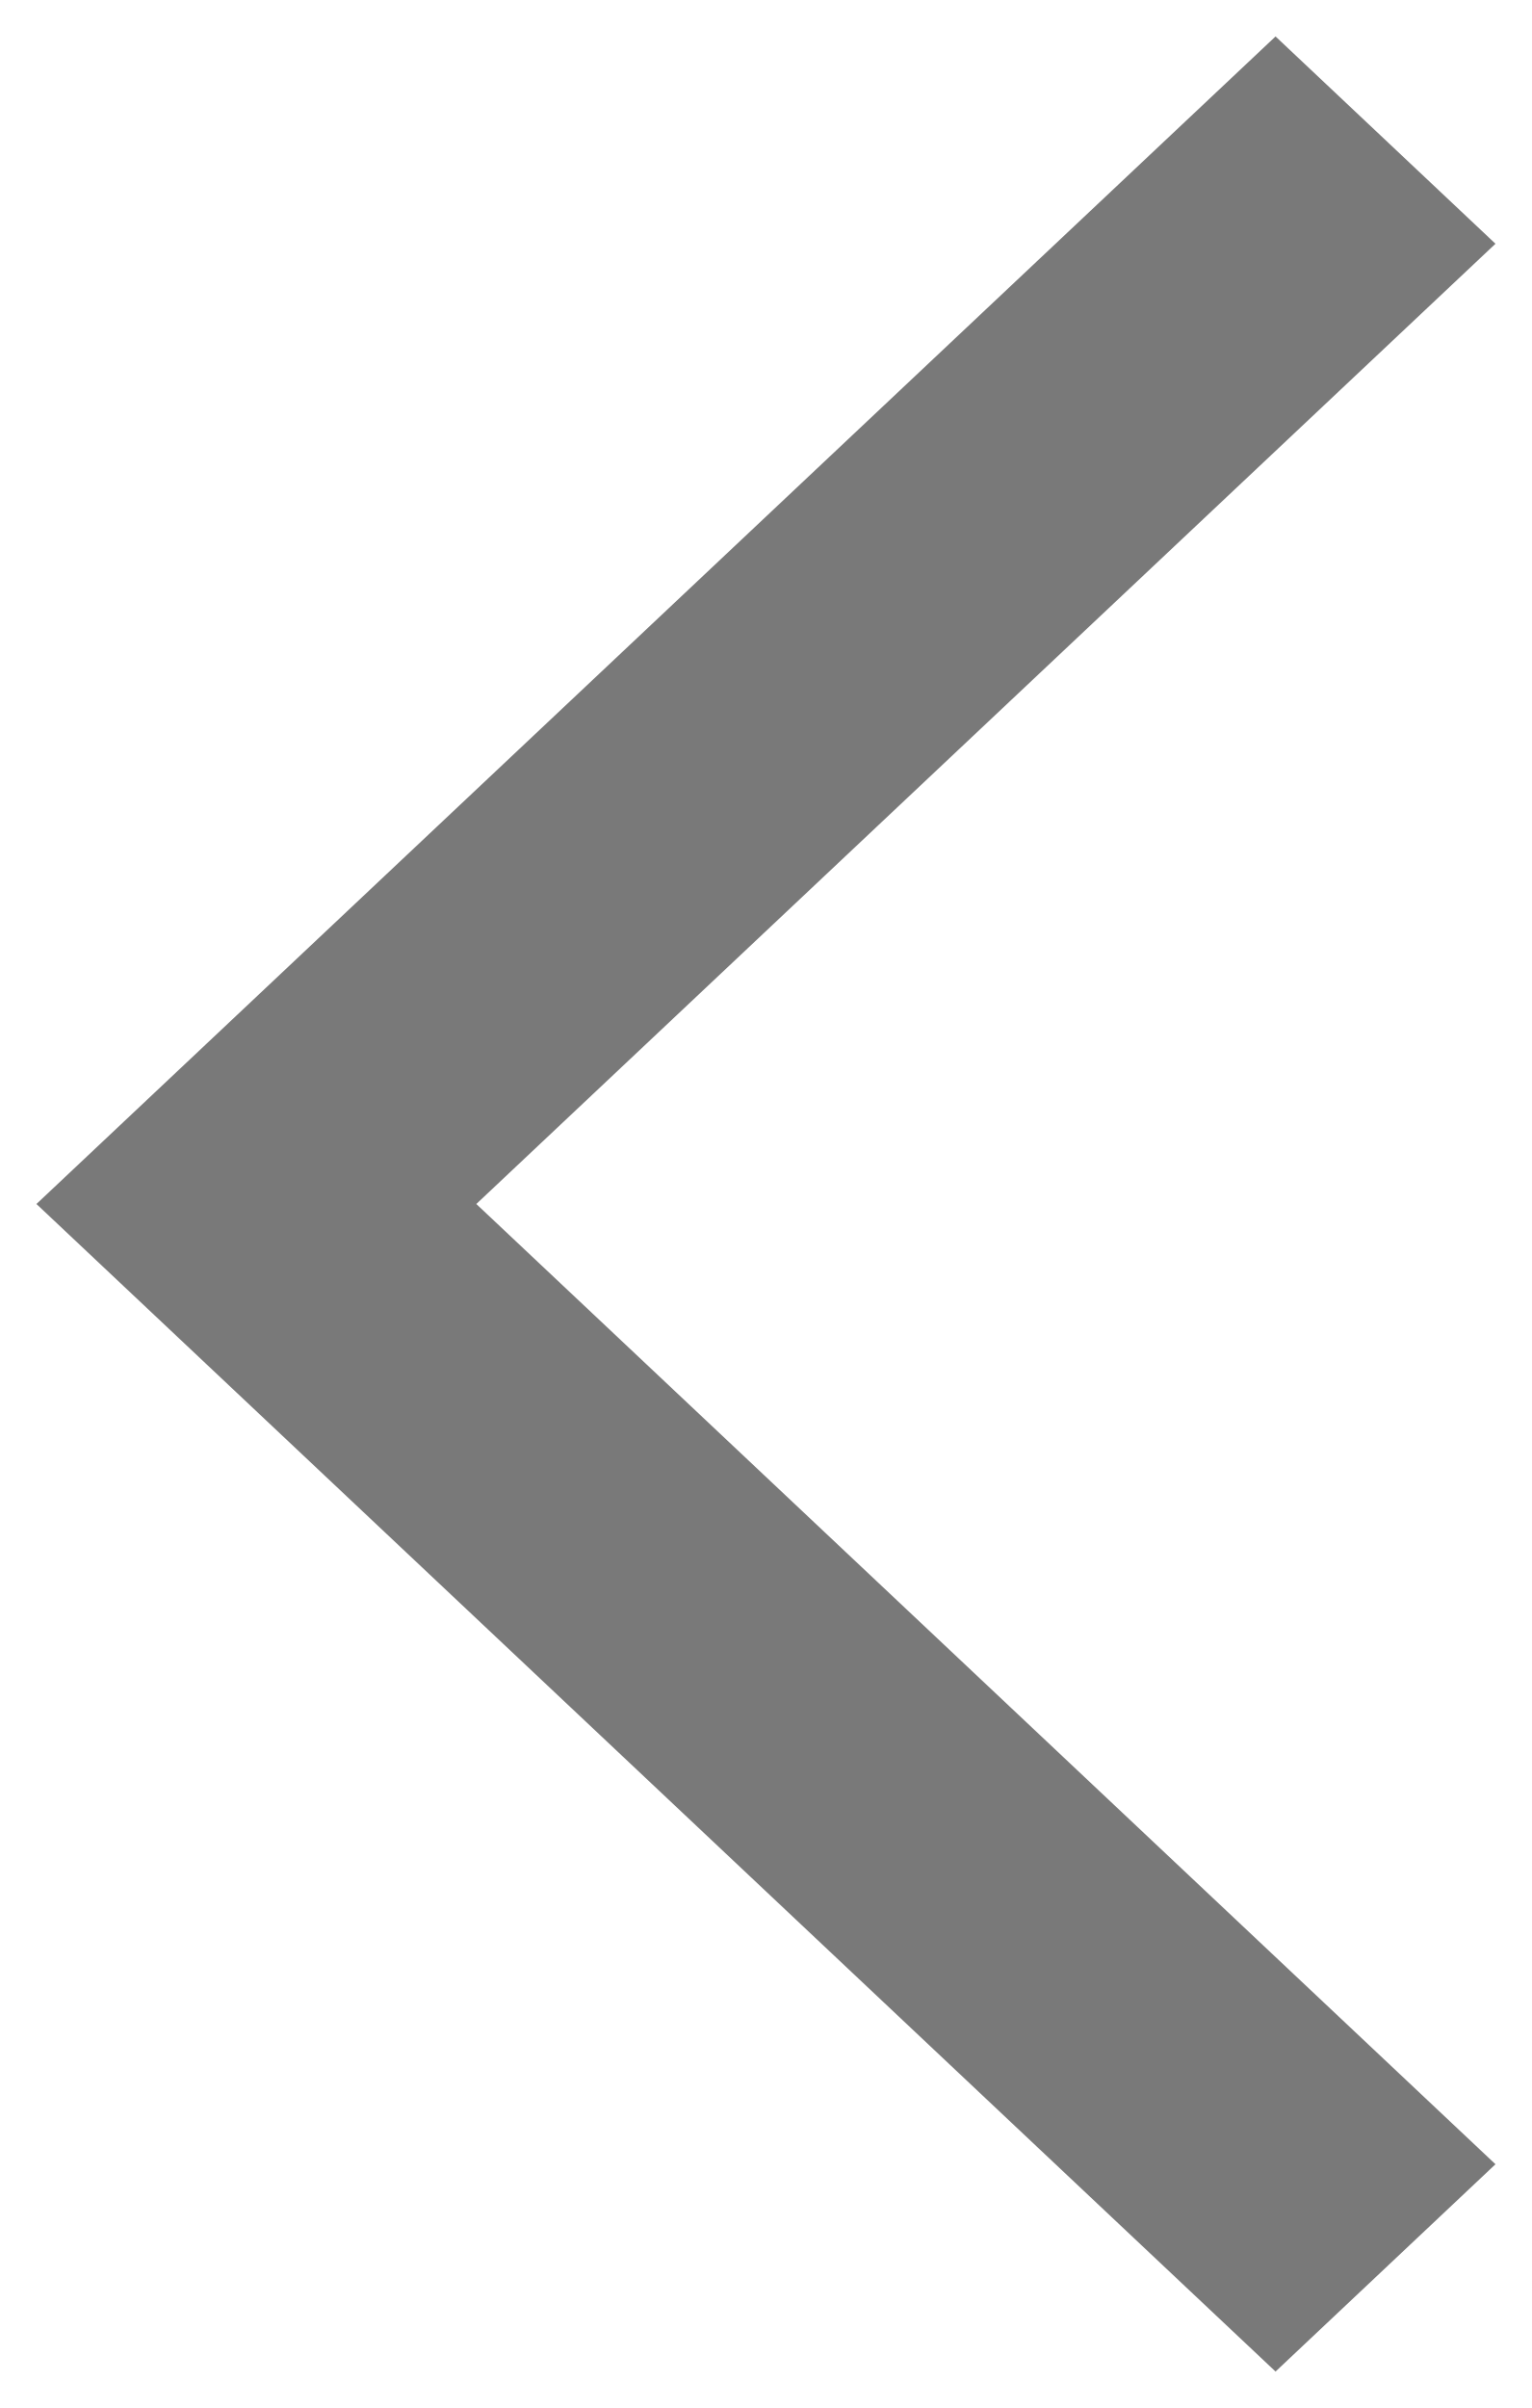
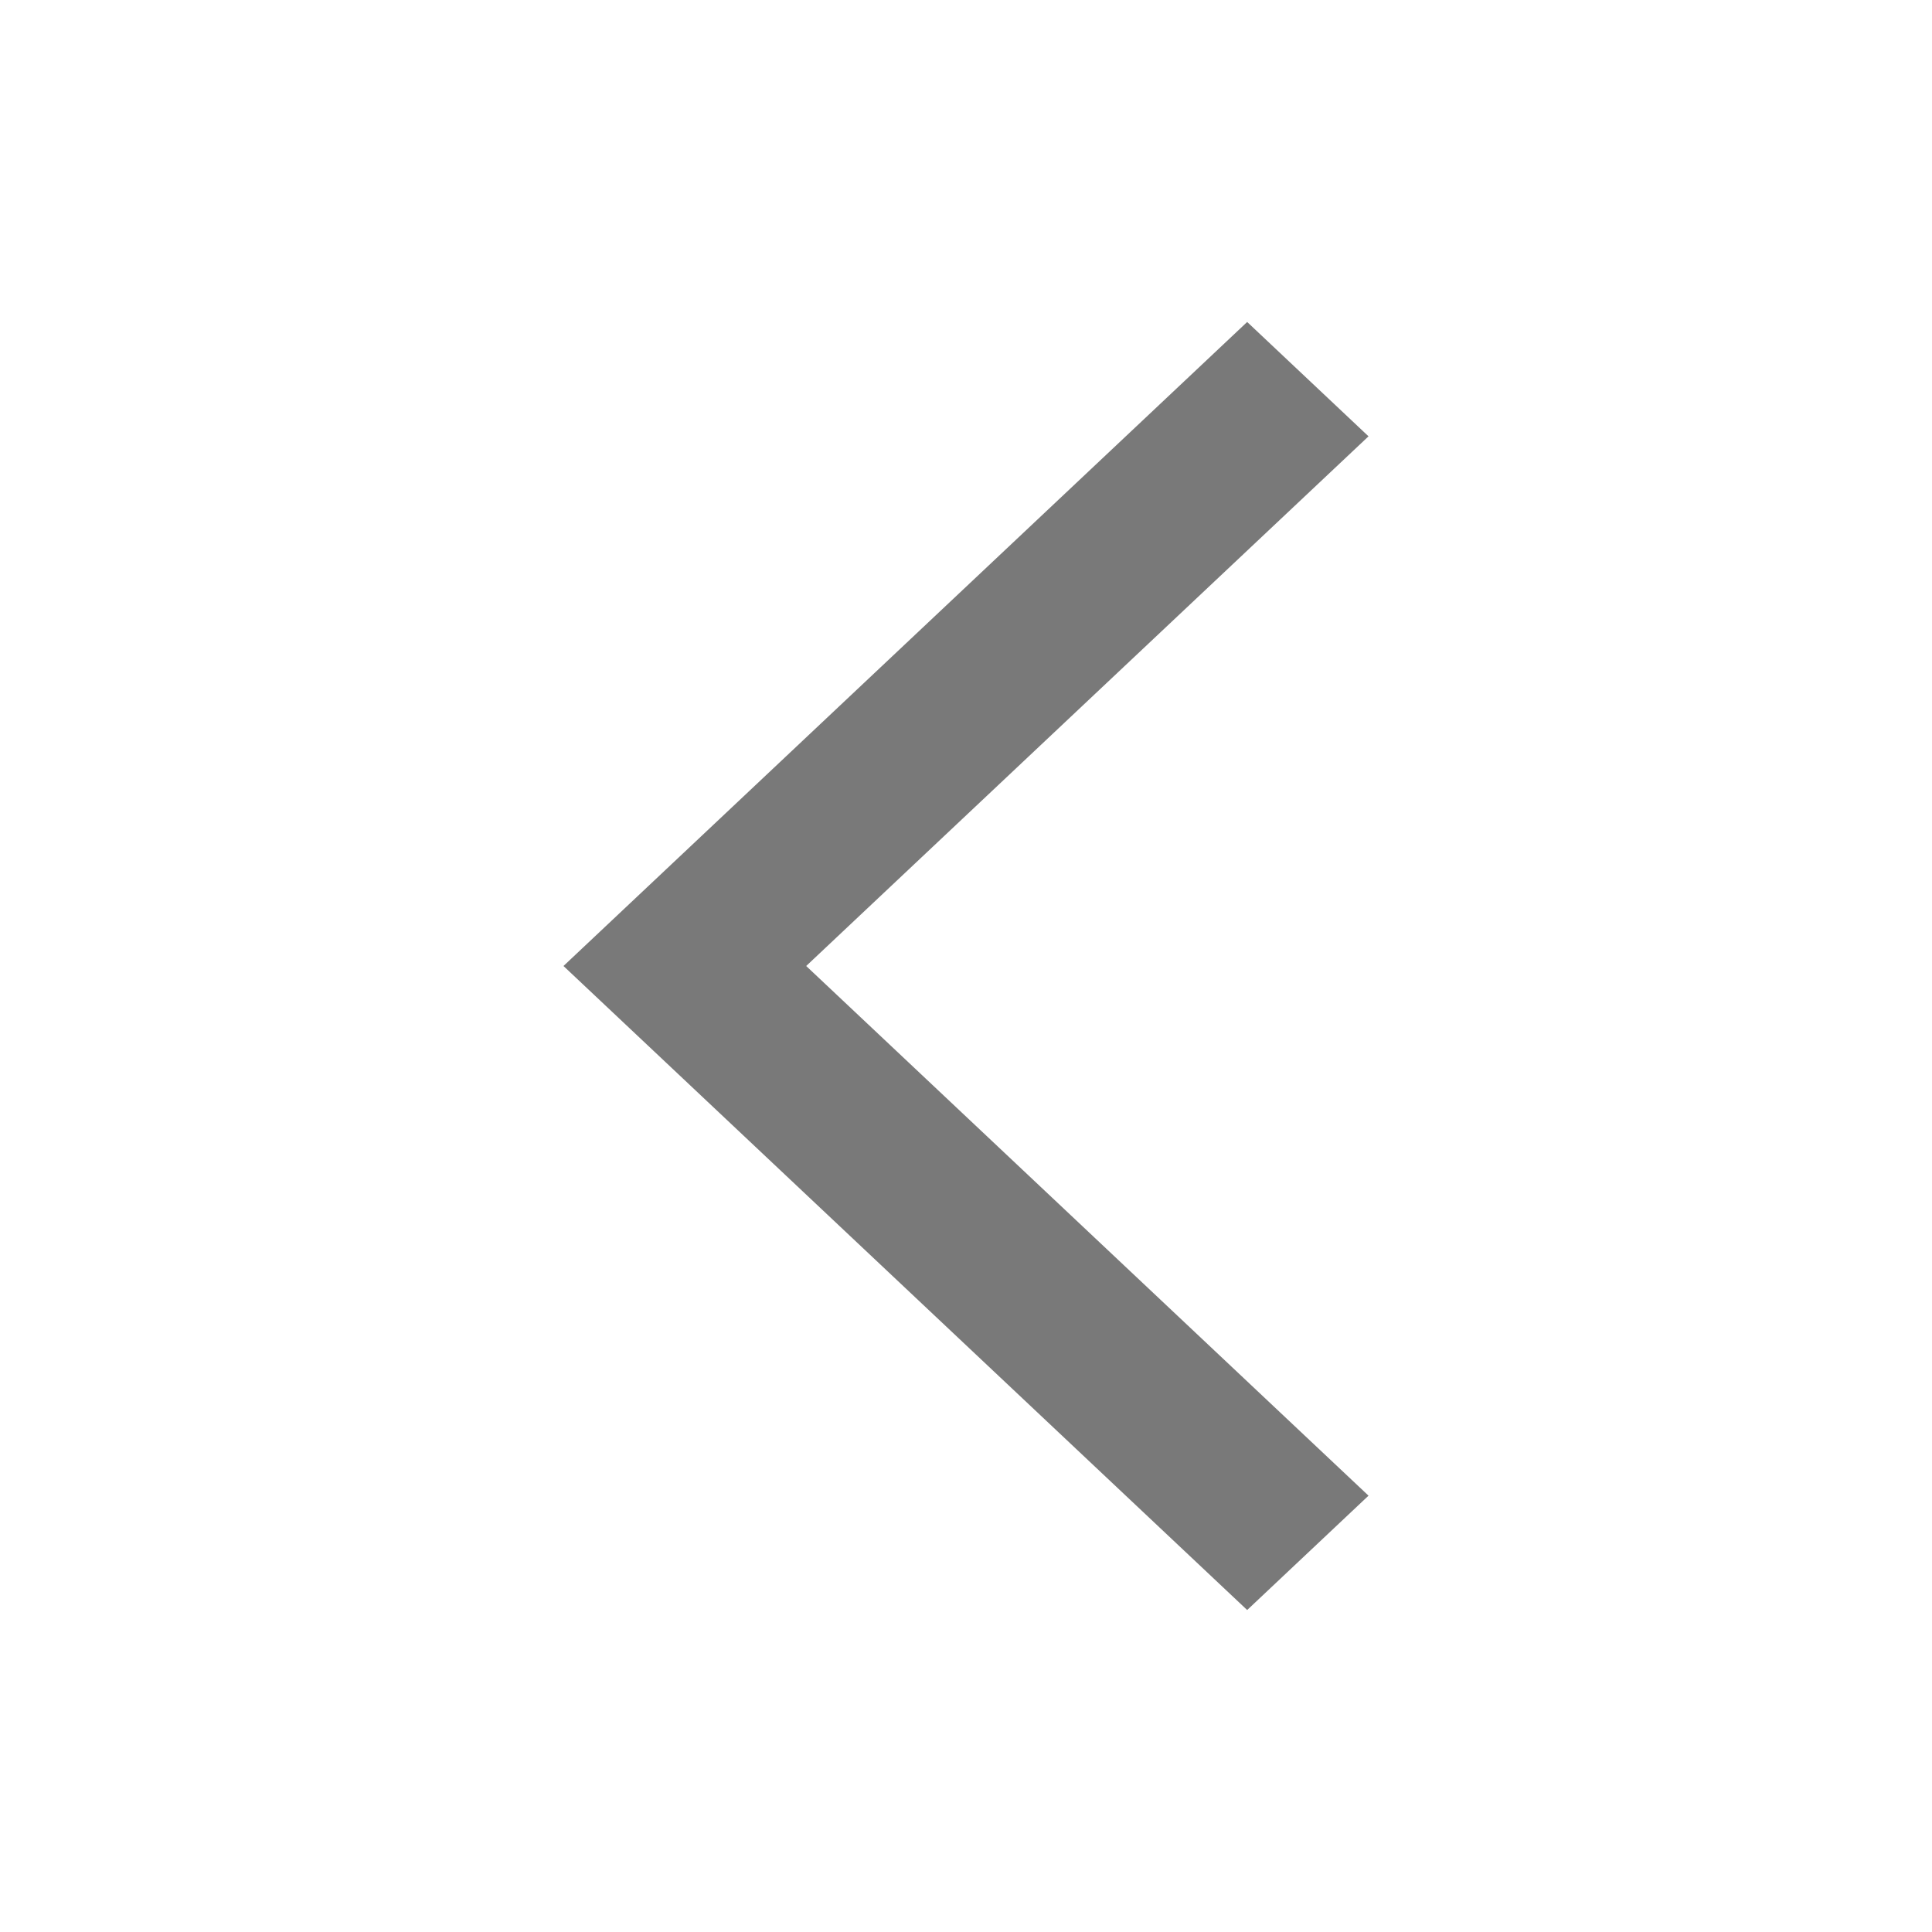
- <svg xmlns="http://www.w3.org/2000/svg" width="14" height="22" viewBox="0 0 14 22" fill="none">
-   <path d="M11.657 21.667L0.333 11L11.657 0.333L13.667 2.227L4.353 11L13.667 19.773L11.657 21.667Z" fill="#797979" />
+ <svg xmlns="http://www.w3.org/2000/svg" width="32" height="32" viewBox="0 0 32 32" fill="none">
+   <path d="M20.657 26.667L9.333 16L20.657 5.333L22.667 7.227L13.353 16L22.667 24.773L20.657 26.667Z" fill="#797979" />
</svg>
